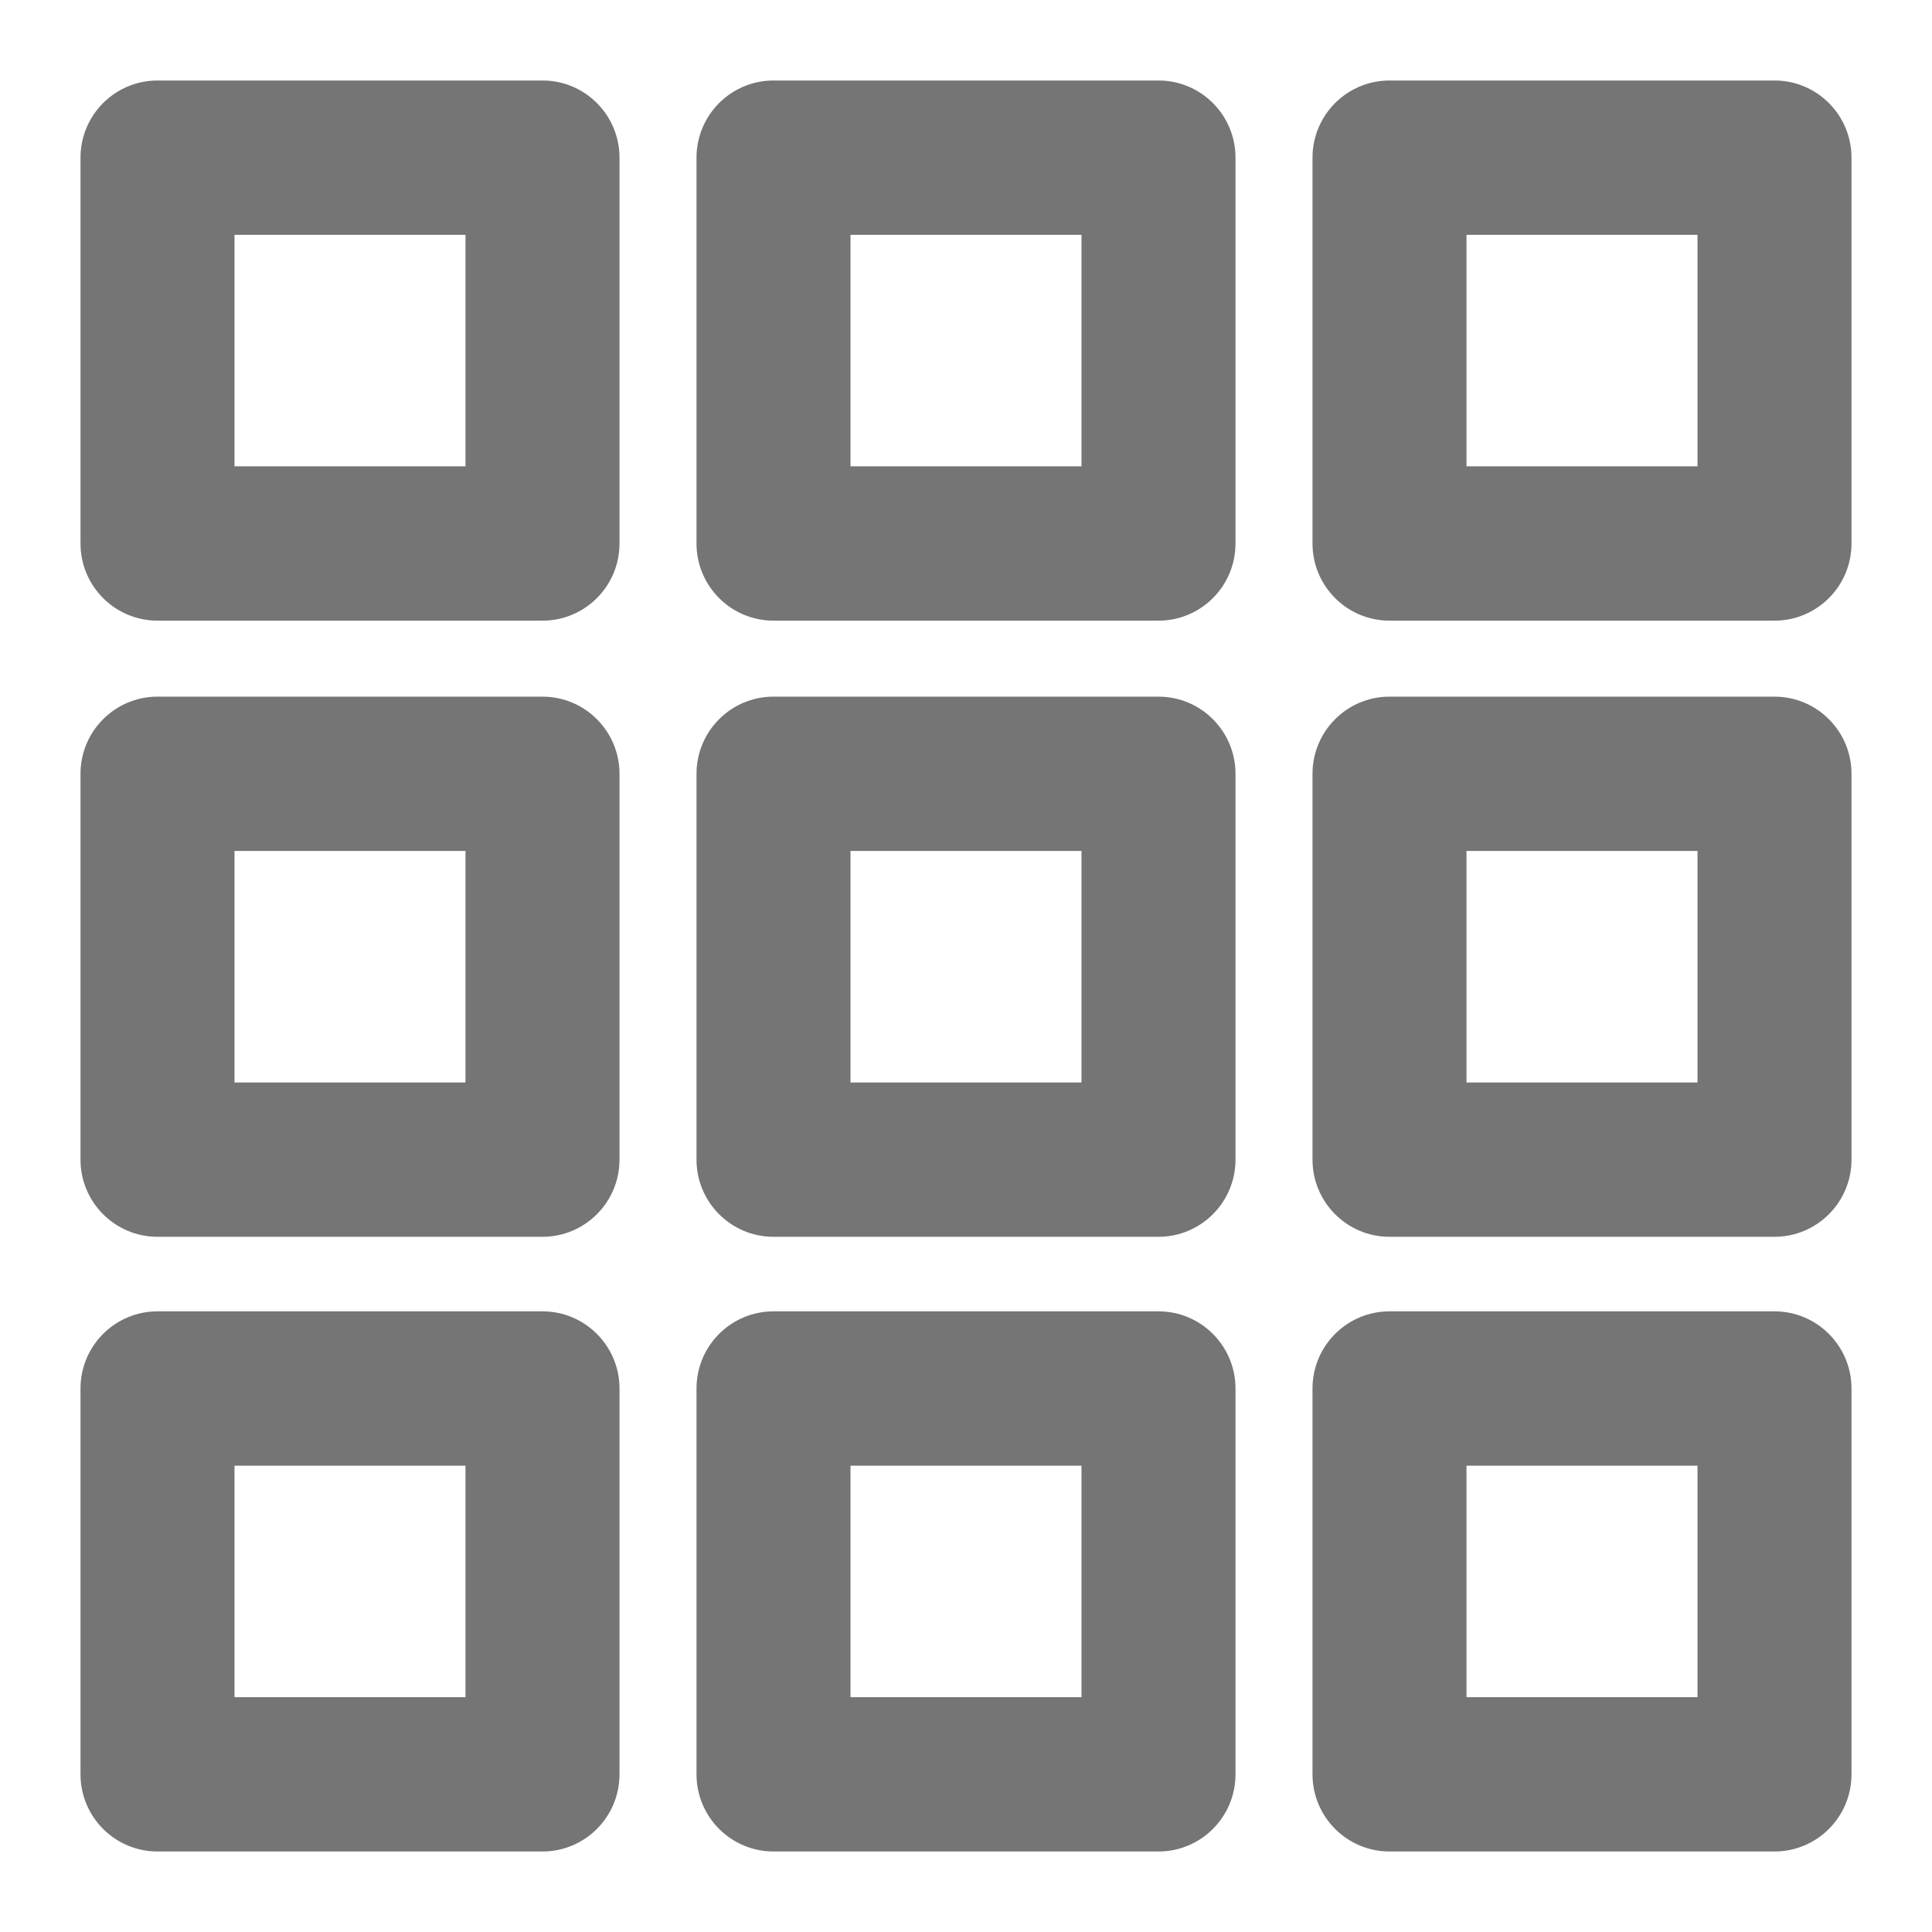
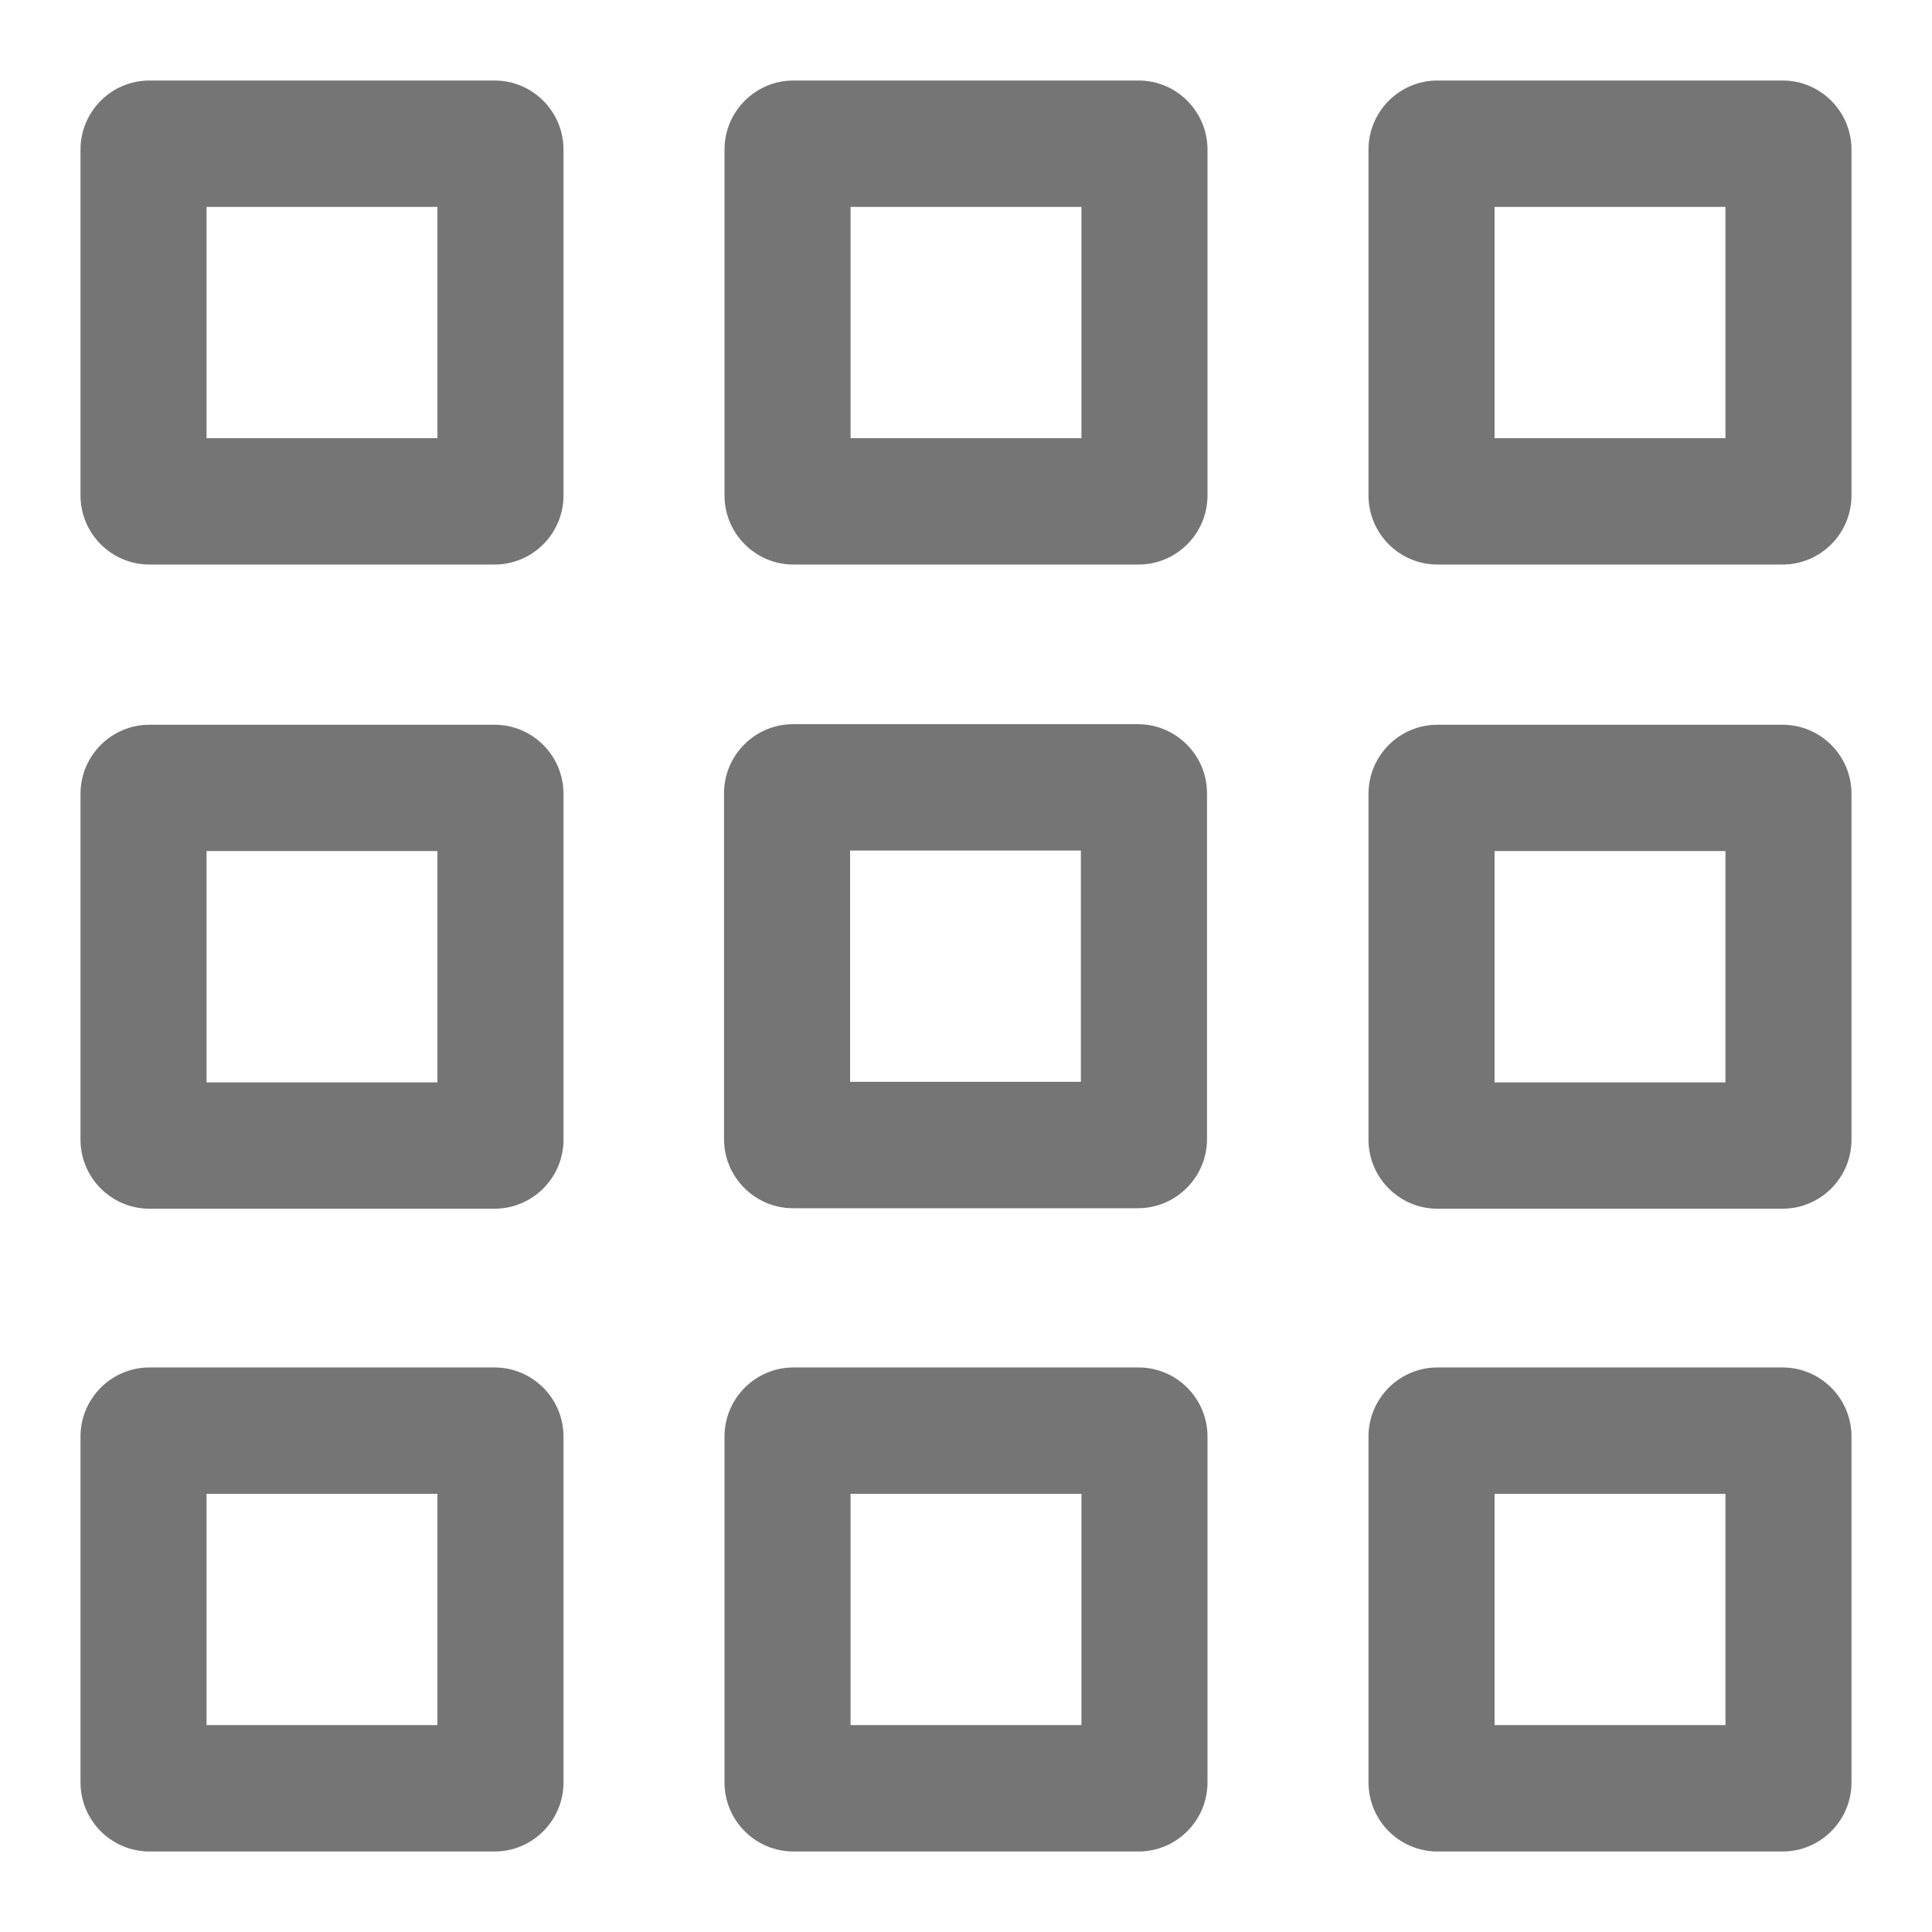
<svg xmlns="http://www.w3.org/2000/svg" width="100%" height="100%" viewBox="0 0 24 24" version="1.1" xml:space="preserve" style="fill-rule:evenodd;clip-rule:evenodd;stroke-linejoin:round;stroke-miterlimit:1.414;">
-   <g id="Line_Icons" transform="matrix(0.916665,0,0,0.916665,1.00002,1.00002)">
-     <g transform="matrix(1.04348,0,0,1.04571,0,-1.04571)">
-       <path d="M6,8L1,8C0.448,8 0,7.552 0,7L0,2C0,1.448 0.448,1 1,1L6,1C6.552,1 7,1.448 7,2L7,7C7,7.552 6.552,8 6,8ZM2,6L5,6L5,3L2,3L2,6Z" style="fill:rgb(117,117,117);fill-rule:nonzero;" />
-     </g>
-     <g transform="matrix(1.04348,0,0,1.04571,0,-1.04571)">
-       <path d="M14,8L9,8C8.448,8 8,7.552 8,7L8,2C8,1.448 8.448,1 9,1L14,1C14.552,1 15,1.448 15,2L15,7C15,7.552 14.552,8 14,8ZM10,6L13,6L13,3L10,3L10,6Z" style="fill:rgb(117,117,117);fill-rule:nonzero;" />
-     </g>
-     <g transform="matrix(1.04348,0,0,1.04571,0,-1.04571)">
-       <path d="M22,8L17,8C16.448,8 16,7.552 16,7L16,2C16,1.448 16.448,1 17,1L22,1C22.552,1 23,1.448 23,2L23,7C23,7.552 22.552,8 22,8ZM18,6L21,6L21,3L18,3L18,6Z" style="fill:rgb(117,117,117);fill-rule:nonzero;" />
-     </g>
-     <g transform="matrix(1.04348,0,0,1.04571,0,15.6343)">
-       <path d="M6,8L1,8C0.448,8 0,7.552 0,7L0,2C0,1.448 0.448,1 1,1L6,1C6.552,1 7,1.448 7,2L7,7C7,7.552 6.552,8 6,8ZM2,6L5,6L5,3L2,3L2,6Z" style="fill:rgb(117,117,117);fill-rule:nonzero;" />
-     </g>
-     <g transform="matrix(1.04348,0,0,1.04571,0,15.6343)">
-       <path d="M14,8L9,8C8.448,8 8,7.552 8,7L8,2C8,1.448 8.448,1 9,1L14,1C14.552,1 15,1.448 15,2L15,7C15,7.552 14.552,8 14,8ZM10,6L13,6L13,3L10,3L10,6Z" style="fill:rgb(117,117,117);fill-rule:nonzero;" />
-     </g>
-     <g transform="matrix(1.04348,0,0,1.04571,0,15.6343)">
-       <path d="M22,8L17,8C16.448,8 16,7.552 16,7L16,2C16,1.448 16.448,1 17,1L22,1C22.552,1 23,1.448 23,2L23,7C23,7.552 22.552,8 22,8ZM18,6L21,6L21,3L18,3L18,6Z" style="fill:rgb(117,117,117);fill-rule:nonzero;" />
-     </g>
-     <g transform="matrix(1.04348,0,0,1.04571,0,7.30408)">
-       <path d="M6,8L1,8C0.448,8 0,7.552 0,7L0,2C0,1.448 0.448,1 1,1L6,1C6.552,1 7,1.448 7,2L7,7C7,7.552 6.552,8 6,8ZM2,6L5,6L5,3L2,3L2,6Z" style="fill:rgb(117,117,117);fill-rule:nonzero;" />
-     </g>
-     <g transform="matrix(1.04348,0,0,1.04571,0,7.30408)">
-       <path d="M14,8L9,8C8.448,8 8,7.552 8,7L8,2C8,1.448 8.448,1 9,1L14,1C14.552,1 15,1.448 15,2L15,7C15,7.552 14.552,8 14,8ZM10,6L13,6L13,3L10,3L10,6Z" style="fill:rgb(117,117,117);fill-rule:nonzero;" />
-     </g>
-     <g transform="matrix(1.04348,0,0,1.04571,0,7.30408)">
-       <path d="M22,8L17,8C16.448,8 16,7.552 16,7L16,2C16,1.448 16.448,1 17,1L22,1C22.552,1 23,1.448 23,2L23,7C23,7.552 22.552,8 22,8ZM18,6L21,6L21,3L18,3L18,6Z" style="fill:rgb(117,117,117);fill-rule:nonzero;" />
-     </g>
-   </g>
+   <path d="M6.143,23L1.857,23C1.384,23 1,22.615 1,22.141L1,17.846C1,17.372 1.384,16.987 1.857,16.987L6.143,16.987C6.616,16.987 7,17.372 7,17.846L7,22.141C7,22.615 6.616,23 6.143,23ZM14.143,23L9.857,23C9.384,23 9,22.615 9,22.141L9,17.846C9,17.372 9.384,16.987 9.857,16.987L14.143,16.987C14.616,16.987 15,17.372 15,17.846L15,22.141C15,22.615 14.616,23 14.143,23ZM22.143,23L17.857,23C17.384,23 17,22.615 17,22.141L17,17.846C17,17.372 17.384,16.987 17.857,16.987L22.143,16.987C22.616,16.987 23,17.372 23,17.846L23,22.141C23,22.615 22.616,23 22.143,23ZM13.434,18.557L10.566,18.557L10.566,21.43L13.434,21.43L13.434,18.557ZM5.434,18.557L2.566,18.557L2.566,21.43L5.434,21.43L5.434,18.557ZM21.434,18.557L18.566,18.557L18.566,21.43L21.434,21.43L21.434,18.557ZM6.143,15.015L1.857,15.015C1.384,15.015 1,14.631 1,14.156L1,9.862C1,9.387 1.384,9.003 1.857,9.003L6.143,9.003C6.616,9.003 7,9.387 7,9.862L7,14.156C7,14.631 6.616,15.015 6.143,15.015ZM22.143,15.015L17.857,15.015C17.384,15.015 17,14.631 17,14.156L17,9.862C17,9.387 17.384,9.003 17.857,9.003L22.143,9.003C22.616,9.003 23,9.387 23,9.862L23,14.156C23,14.631 22.616,15.015 22.143,15.015ZM14.136,15.009L9.851,15.009C9.379,15.009 8.994,14.623 8.994,14.15L8.994,9.855C8.994,9.382 9.379,8.996 9.851,8.996L14.136,8.996C14.609,8.996 14.994,9.382 14.994,9.855L14.994,14.15C14.994,14.623 14.609,15.009 14.136,15.009ZM21.434,10.572L18.566,10.572L18.566,13.446L21.434,13.446L21.434,10.572ZM5.434,10.572L2.566,10.572L2.566,13.446L5.434,13.446L5.434,10.572ZM13.427,10.566L10.56,10.566L10.56,13.439L13.427,13.439L13.427,10.566ZM6.143,7.013L1.857,7.013C1.384,7.013 1,6.628 1,6.154L1,1.859C1,1.385 1.384,1 1.857,1L6.143,1C6.616,1 7,1.385 7,1.859L7,6.154C7,6.628 6.616,7.013 6.143,7.013ZM14.143,7.013L9.857,7.013C9.384,7.013 9,6.628 9,6.154L9,1.859C9,1.385 9.384,1 9.857,1L14.143,1C14.616,1 15,1.385 15,1.859L15,6.154C15,6.628 14.616,7.013 14.143,7.013ZM22.143,7.013L17.857,7.013C17.384,7.013 17,6.628 17,6.154L17,1.859C17,1.385 17.384,1 17.857,1L22.143,1C22.616,1 23,1.385 23,1.859L23,6.154C23,6.628 22.616,7.013 22.143,7.013ZM21.434,2.57L18.566,2.57L18.566,5.443L21.434,5.443L21.434,2.57ZM13.434,2.57L10.566,2.57L10.566,5.443L13.434,5.443L13.434,2.57ZM5.434,2.57L2.566,2.57L2.566,5.443L5.434,5.443L5.434,2.57Z" style="fill:rgb(117,117,117);fill-rule:nonzero;" />
</svg>
